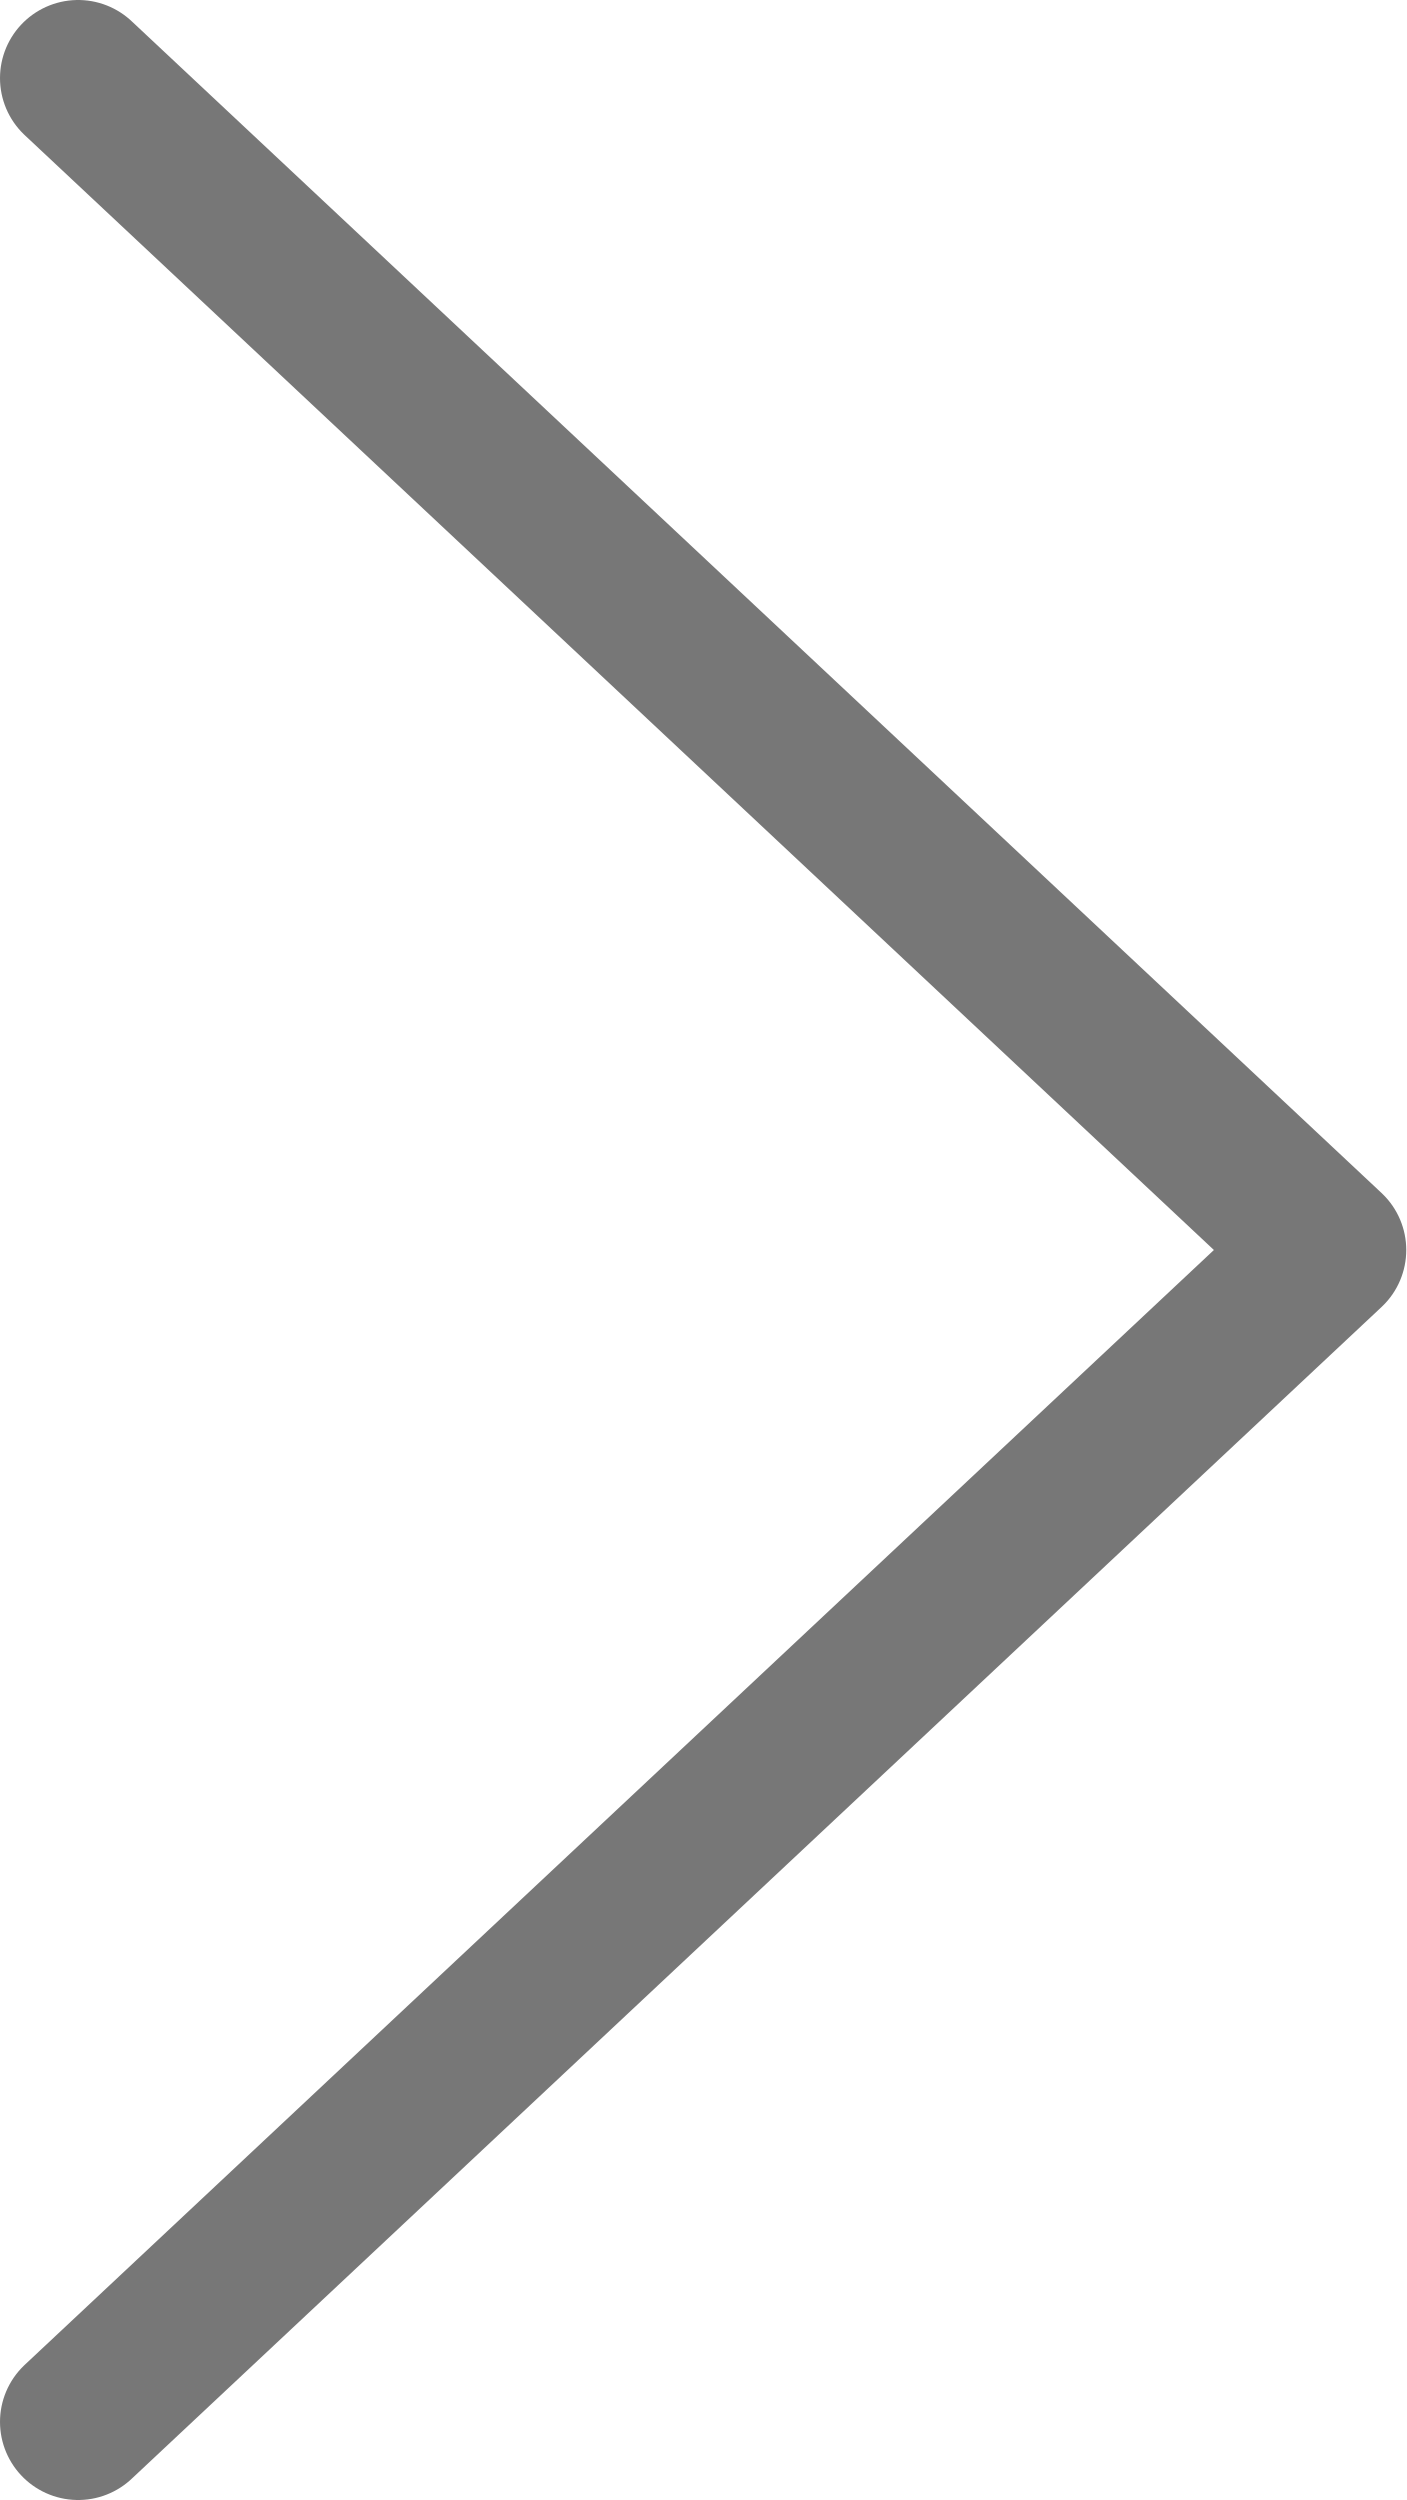
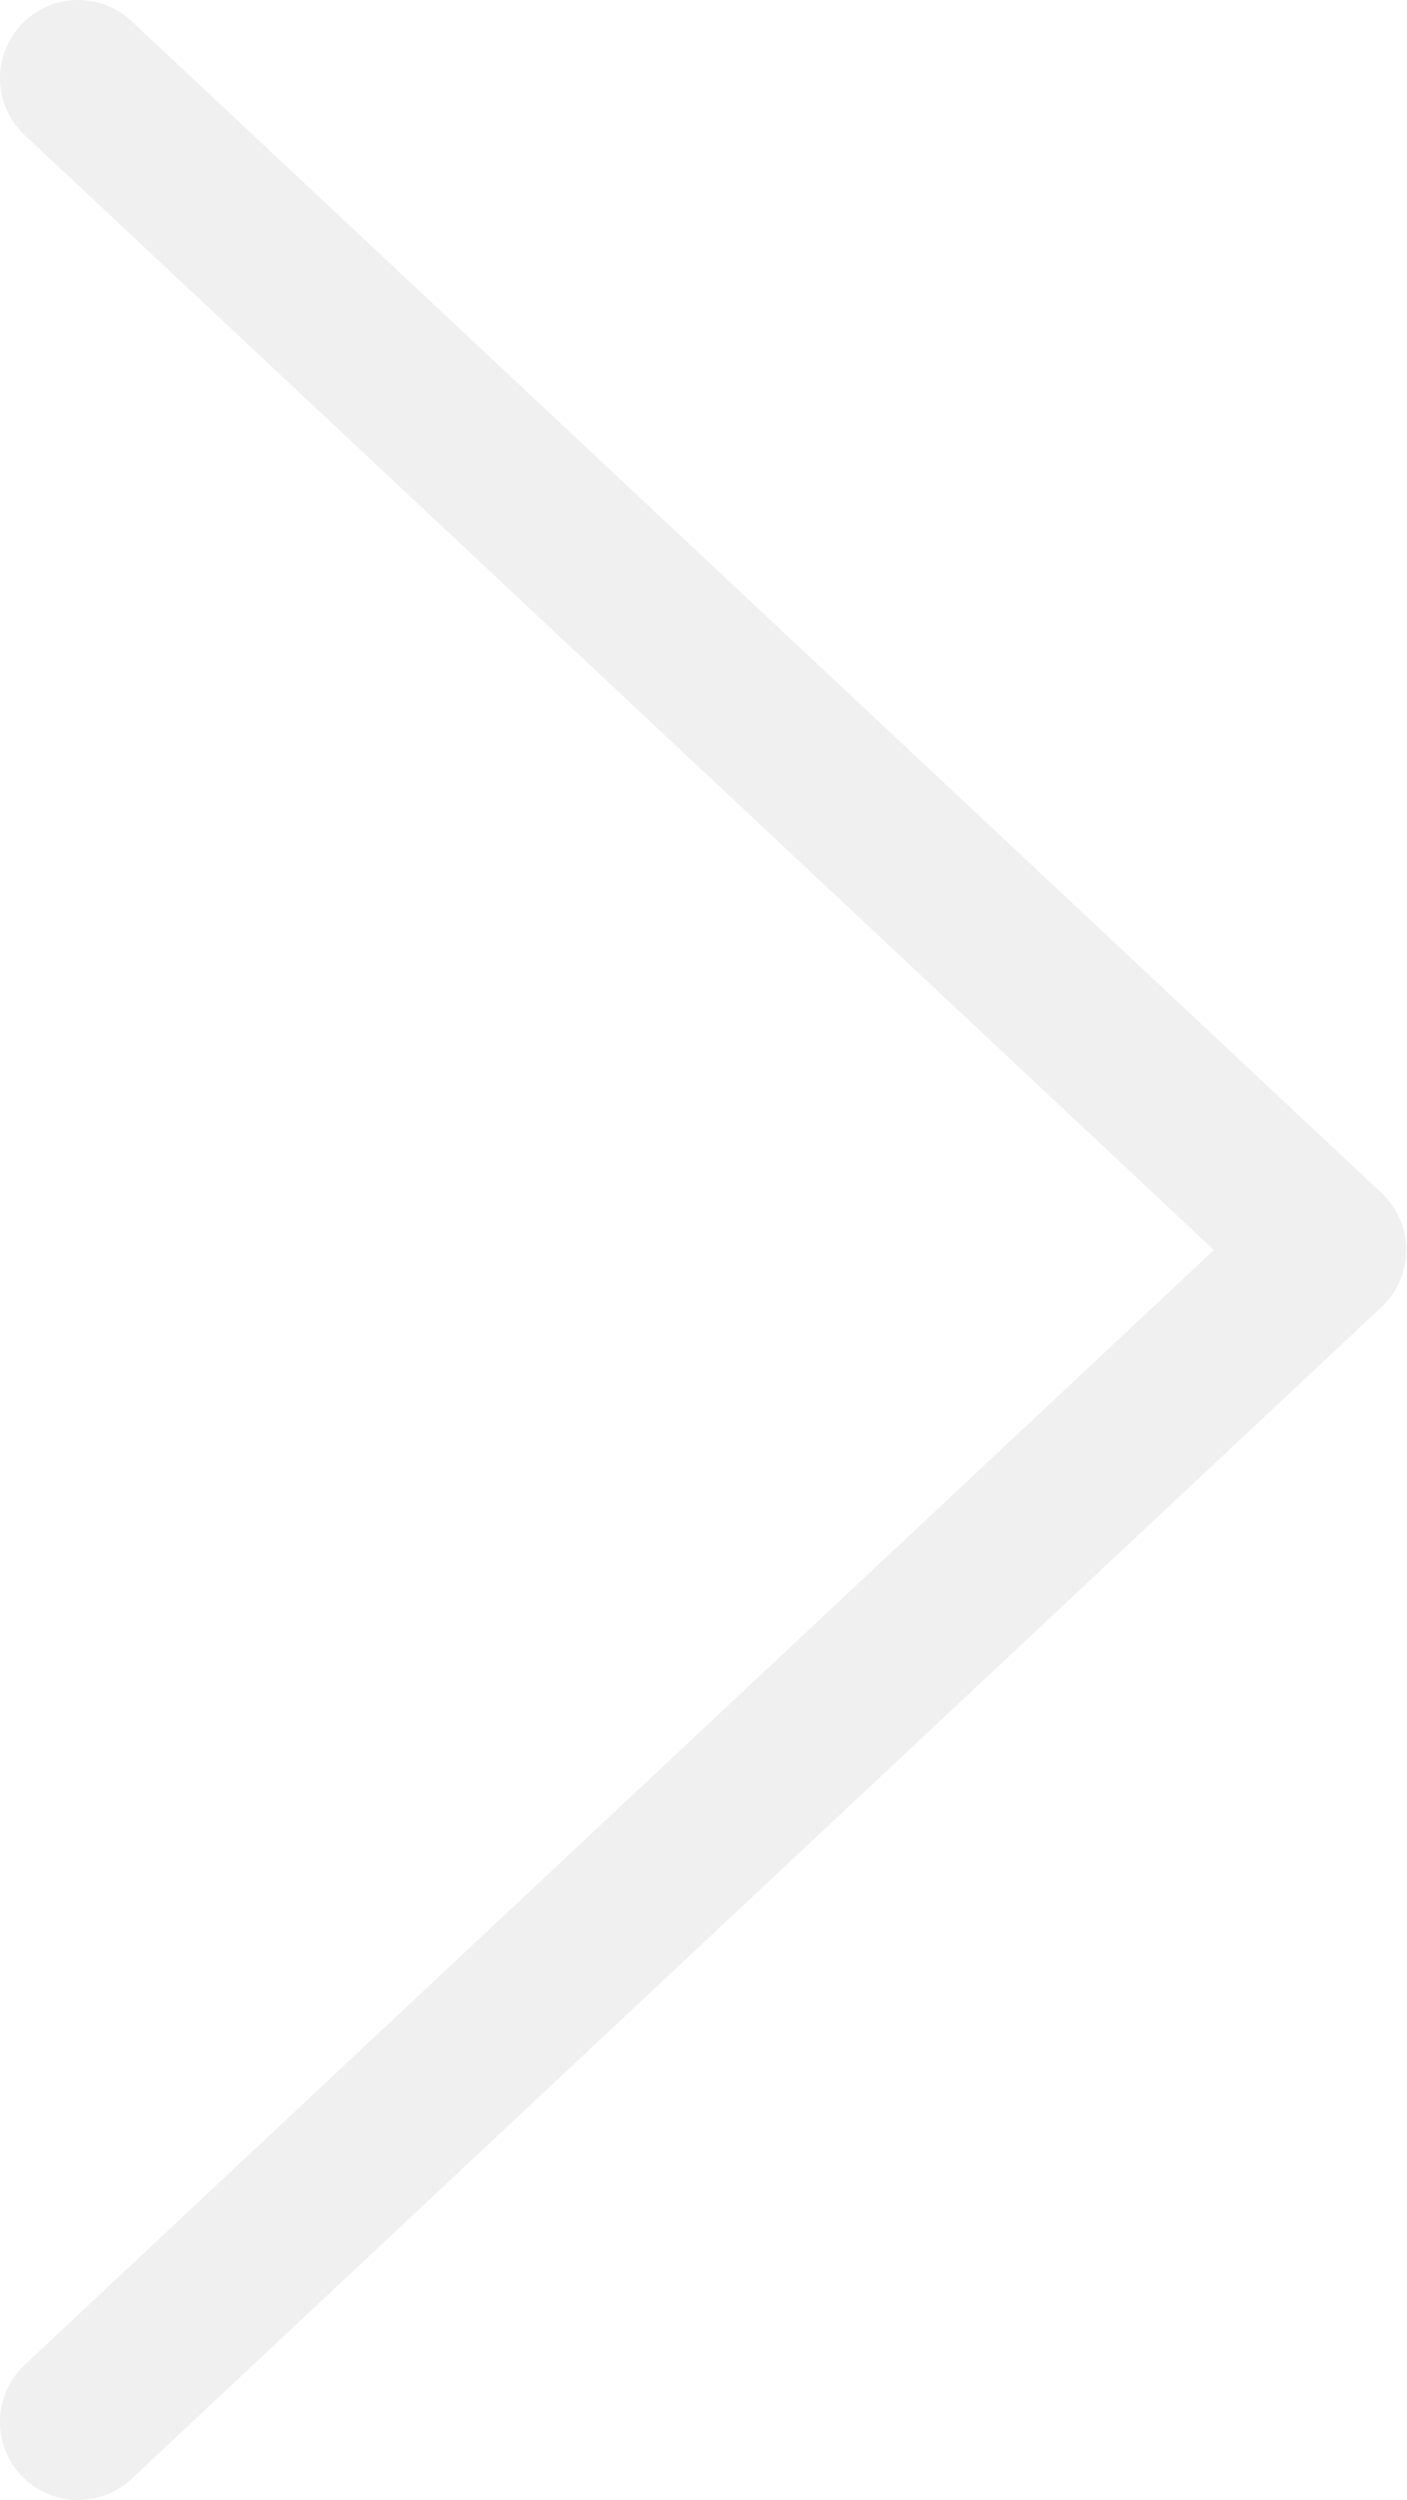
<svg xmlns="http://www.w3.org/2000/svg" width="36" height="64" version="1.1" viewBox="0 0 36 64">
-   <path d="m2 2 l32 30 l-32 30" fill="none" stroke="#777" stroke-linejoin="round" stroke-linecap="round" stroke-width="4" />
+   <path d="m2 2 l32 30 l-32 30" fill="none" stroke="#F0F0F0" stroke-linejoin="round" stroke-linecap="round" stroke-width="4" />
</svg>
